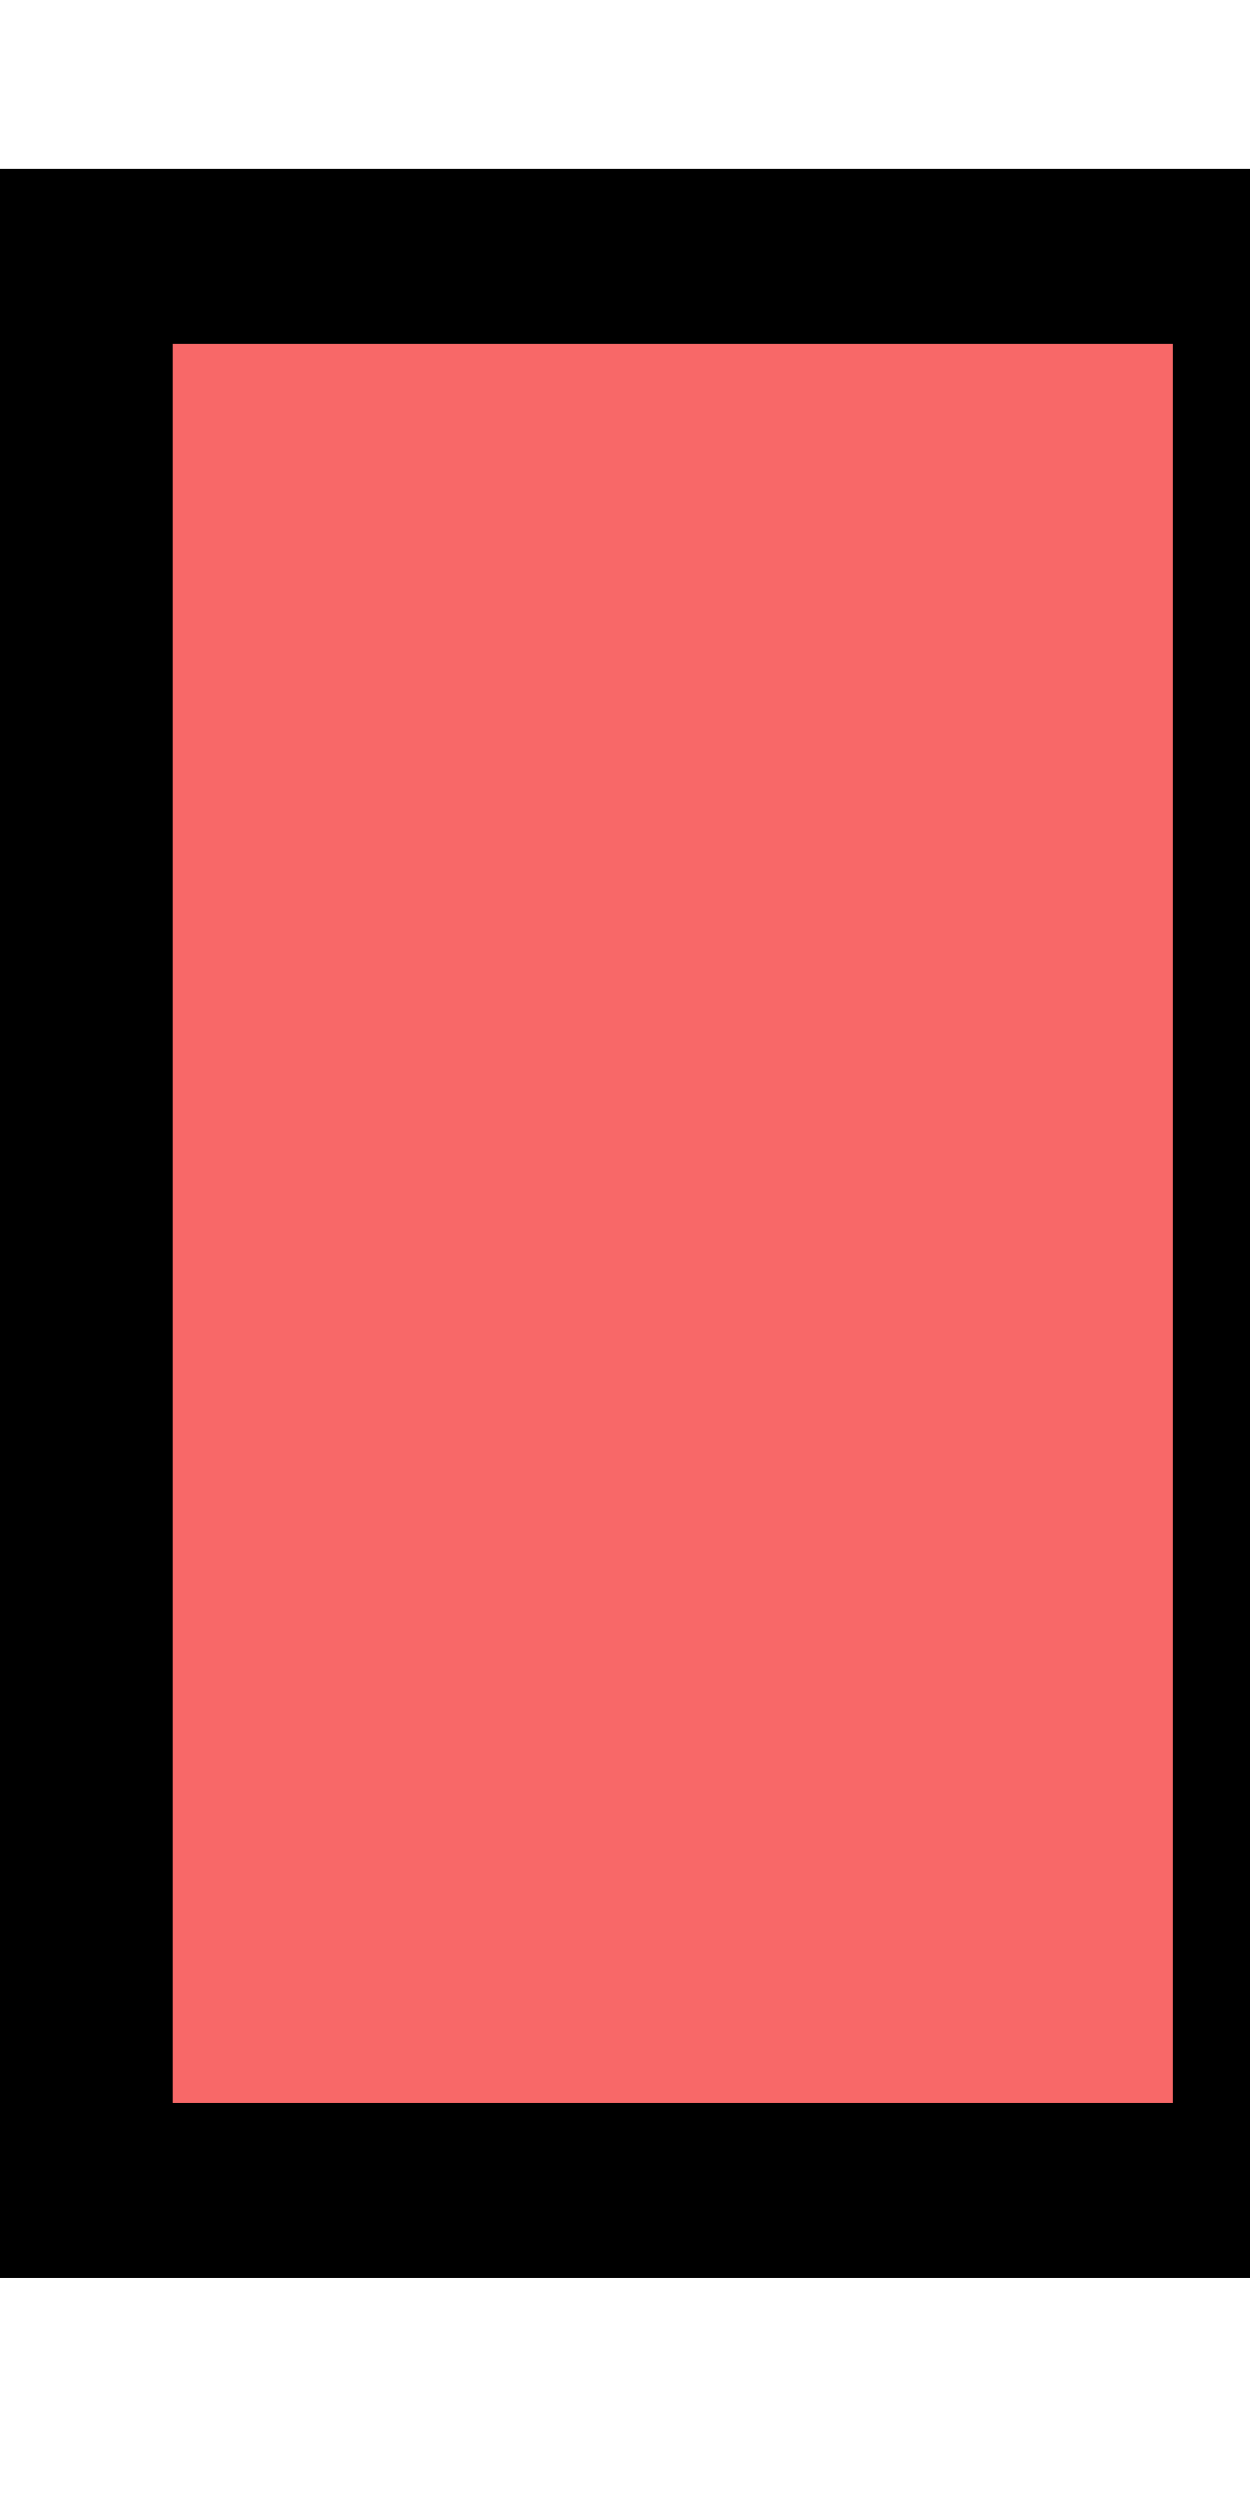
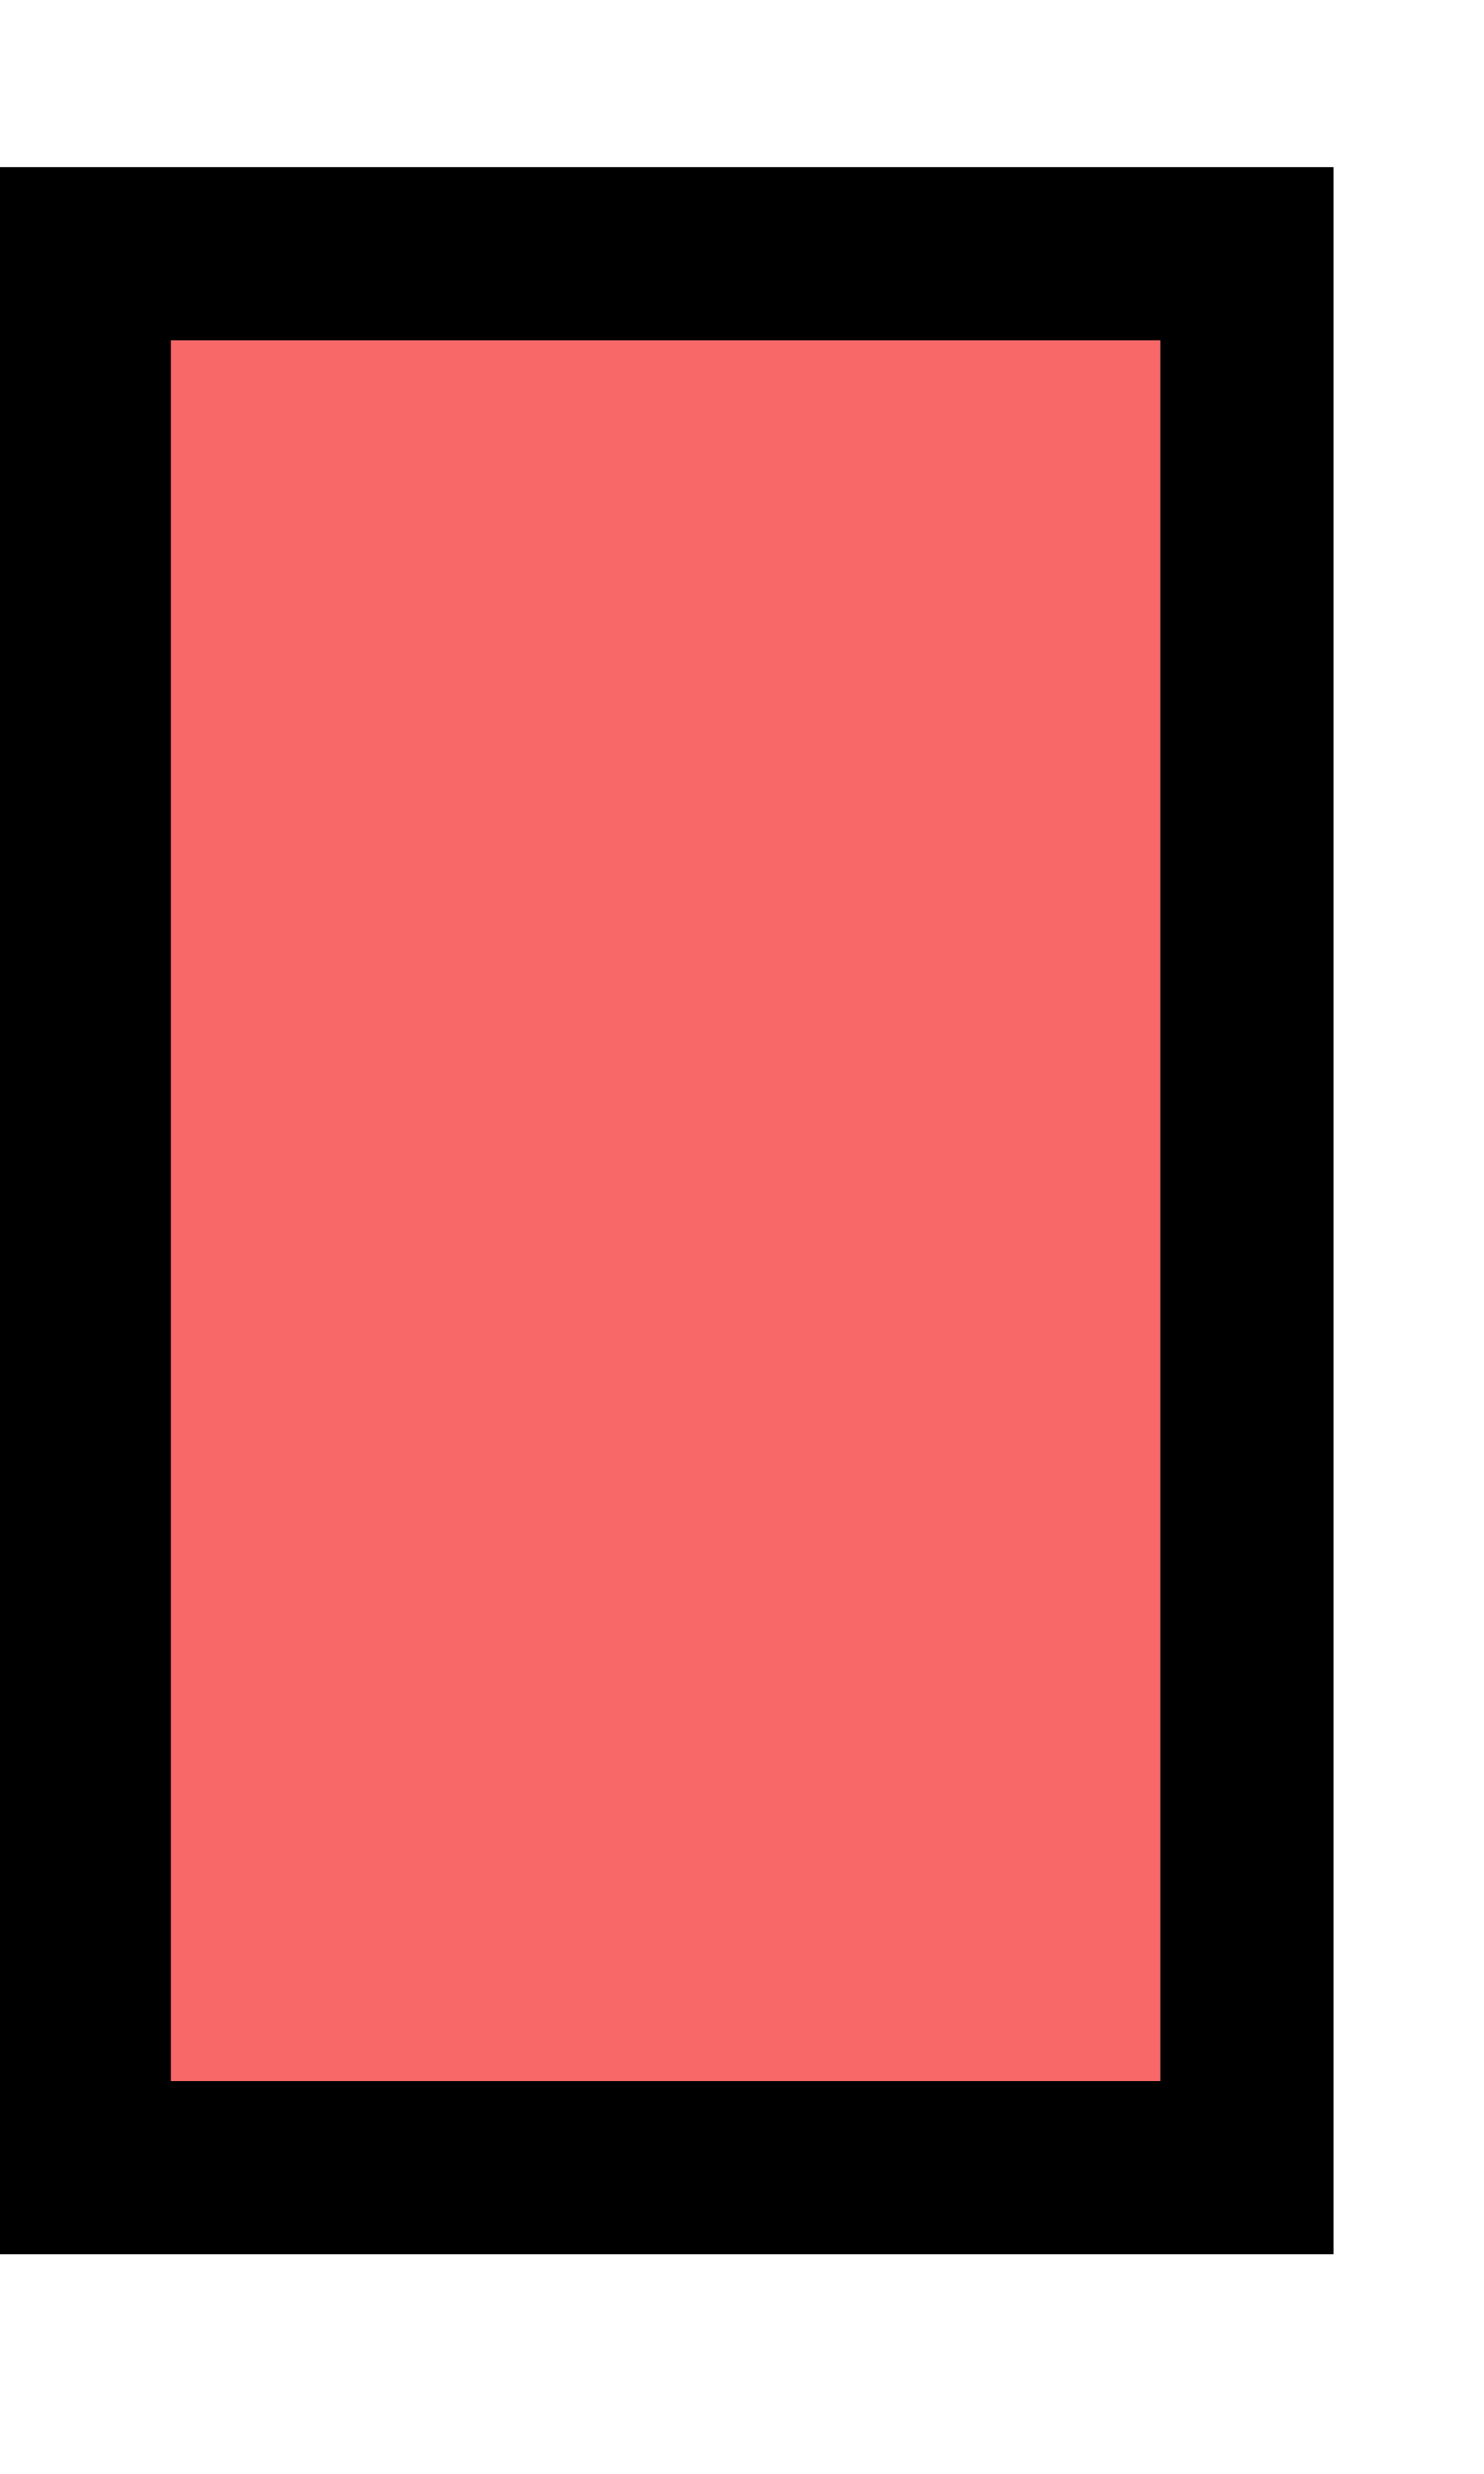
- <svg xmlns="http://www.w3.org/2000/svg" viewBox="0 0 100 200" width="100" height="200" role="img">
+ <svg xmlns="http://www.w3.org/2000/svg" viewBox="0 0 120 200" width="120" height="200" role="img">
  <rect x="6.817" y="20.51" width="94.011" height="154.727" fill="#f86868" stroke="#000000" stroke-width="14" opacity="1" data-start="0" data-end="9999" data-layer="0" class="" />
</svg>
